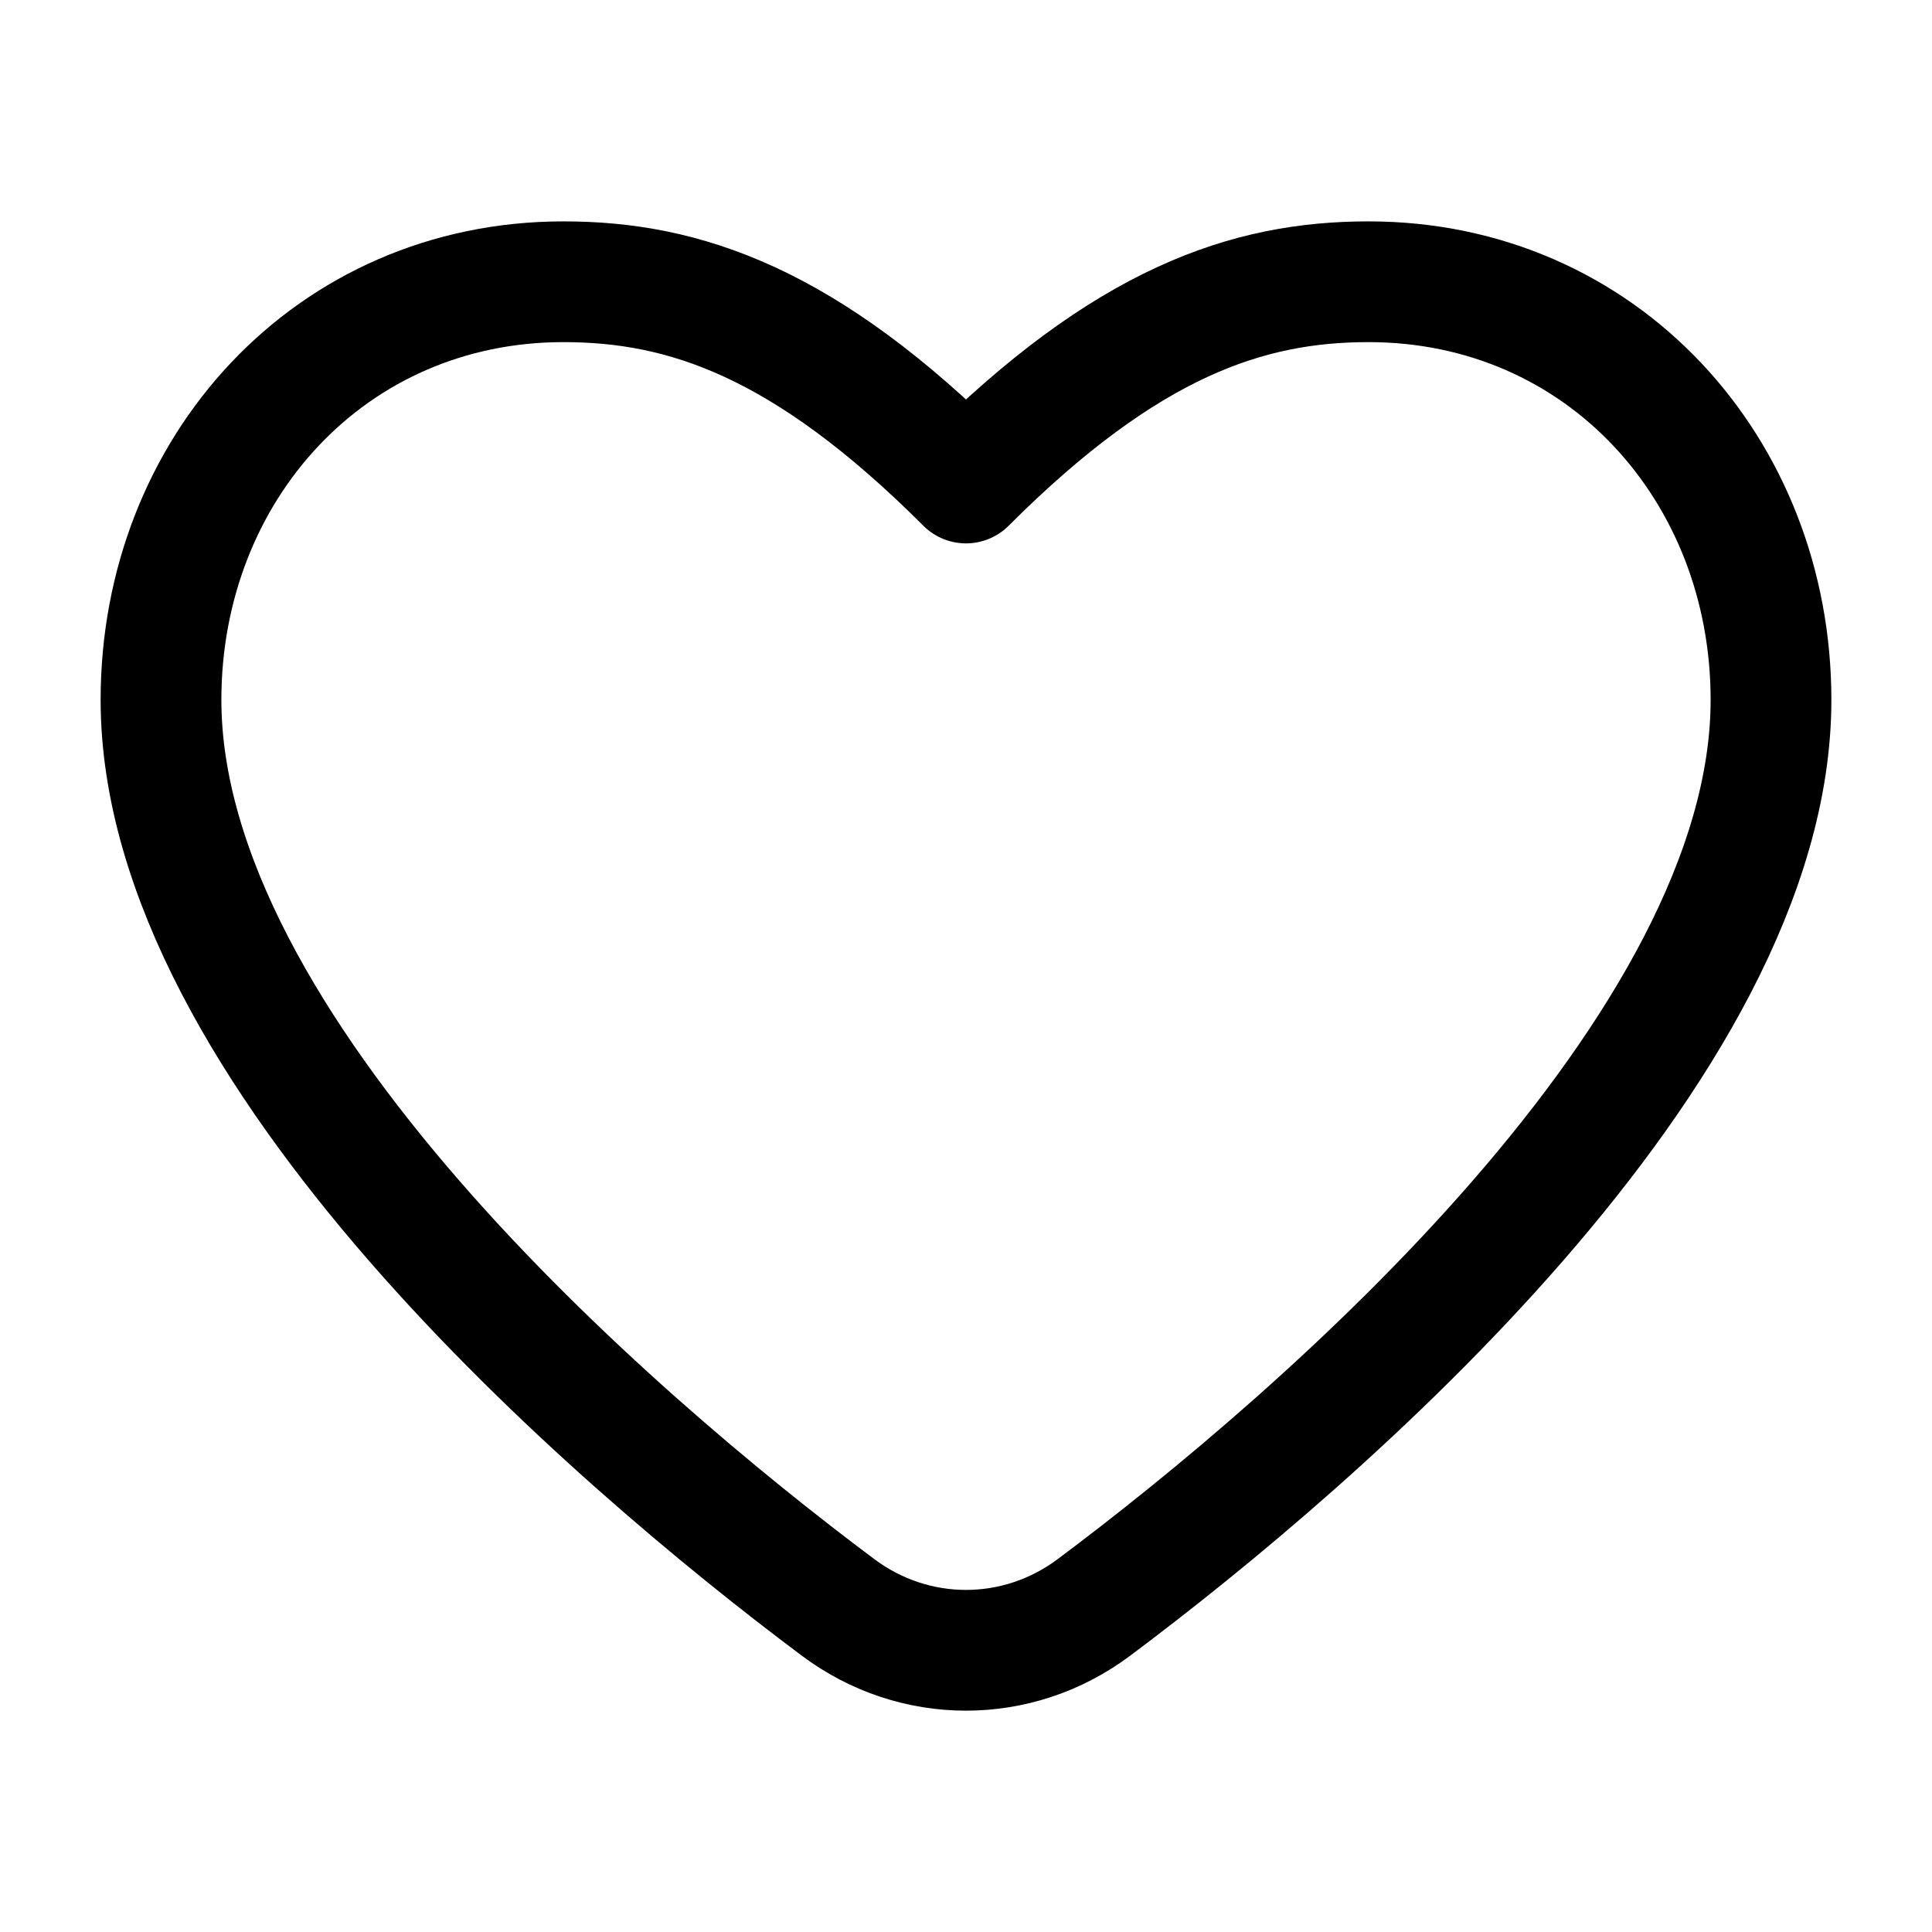
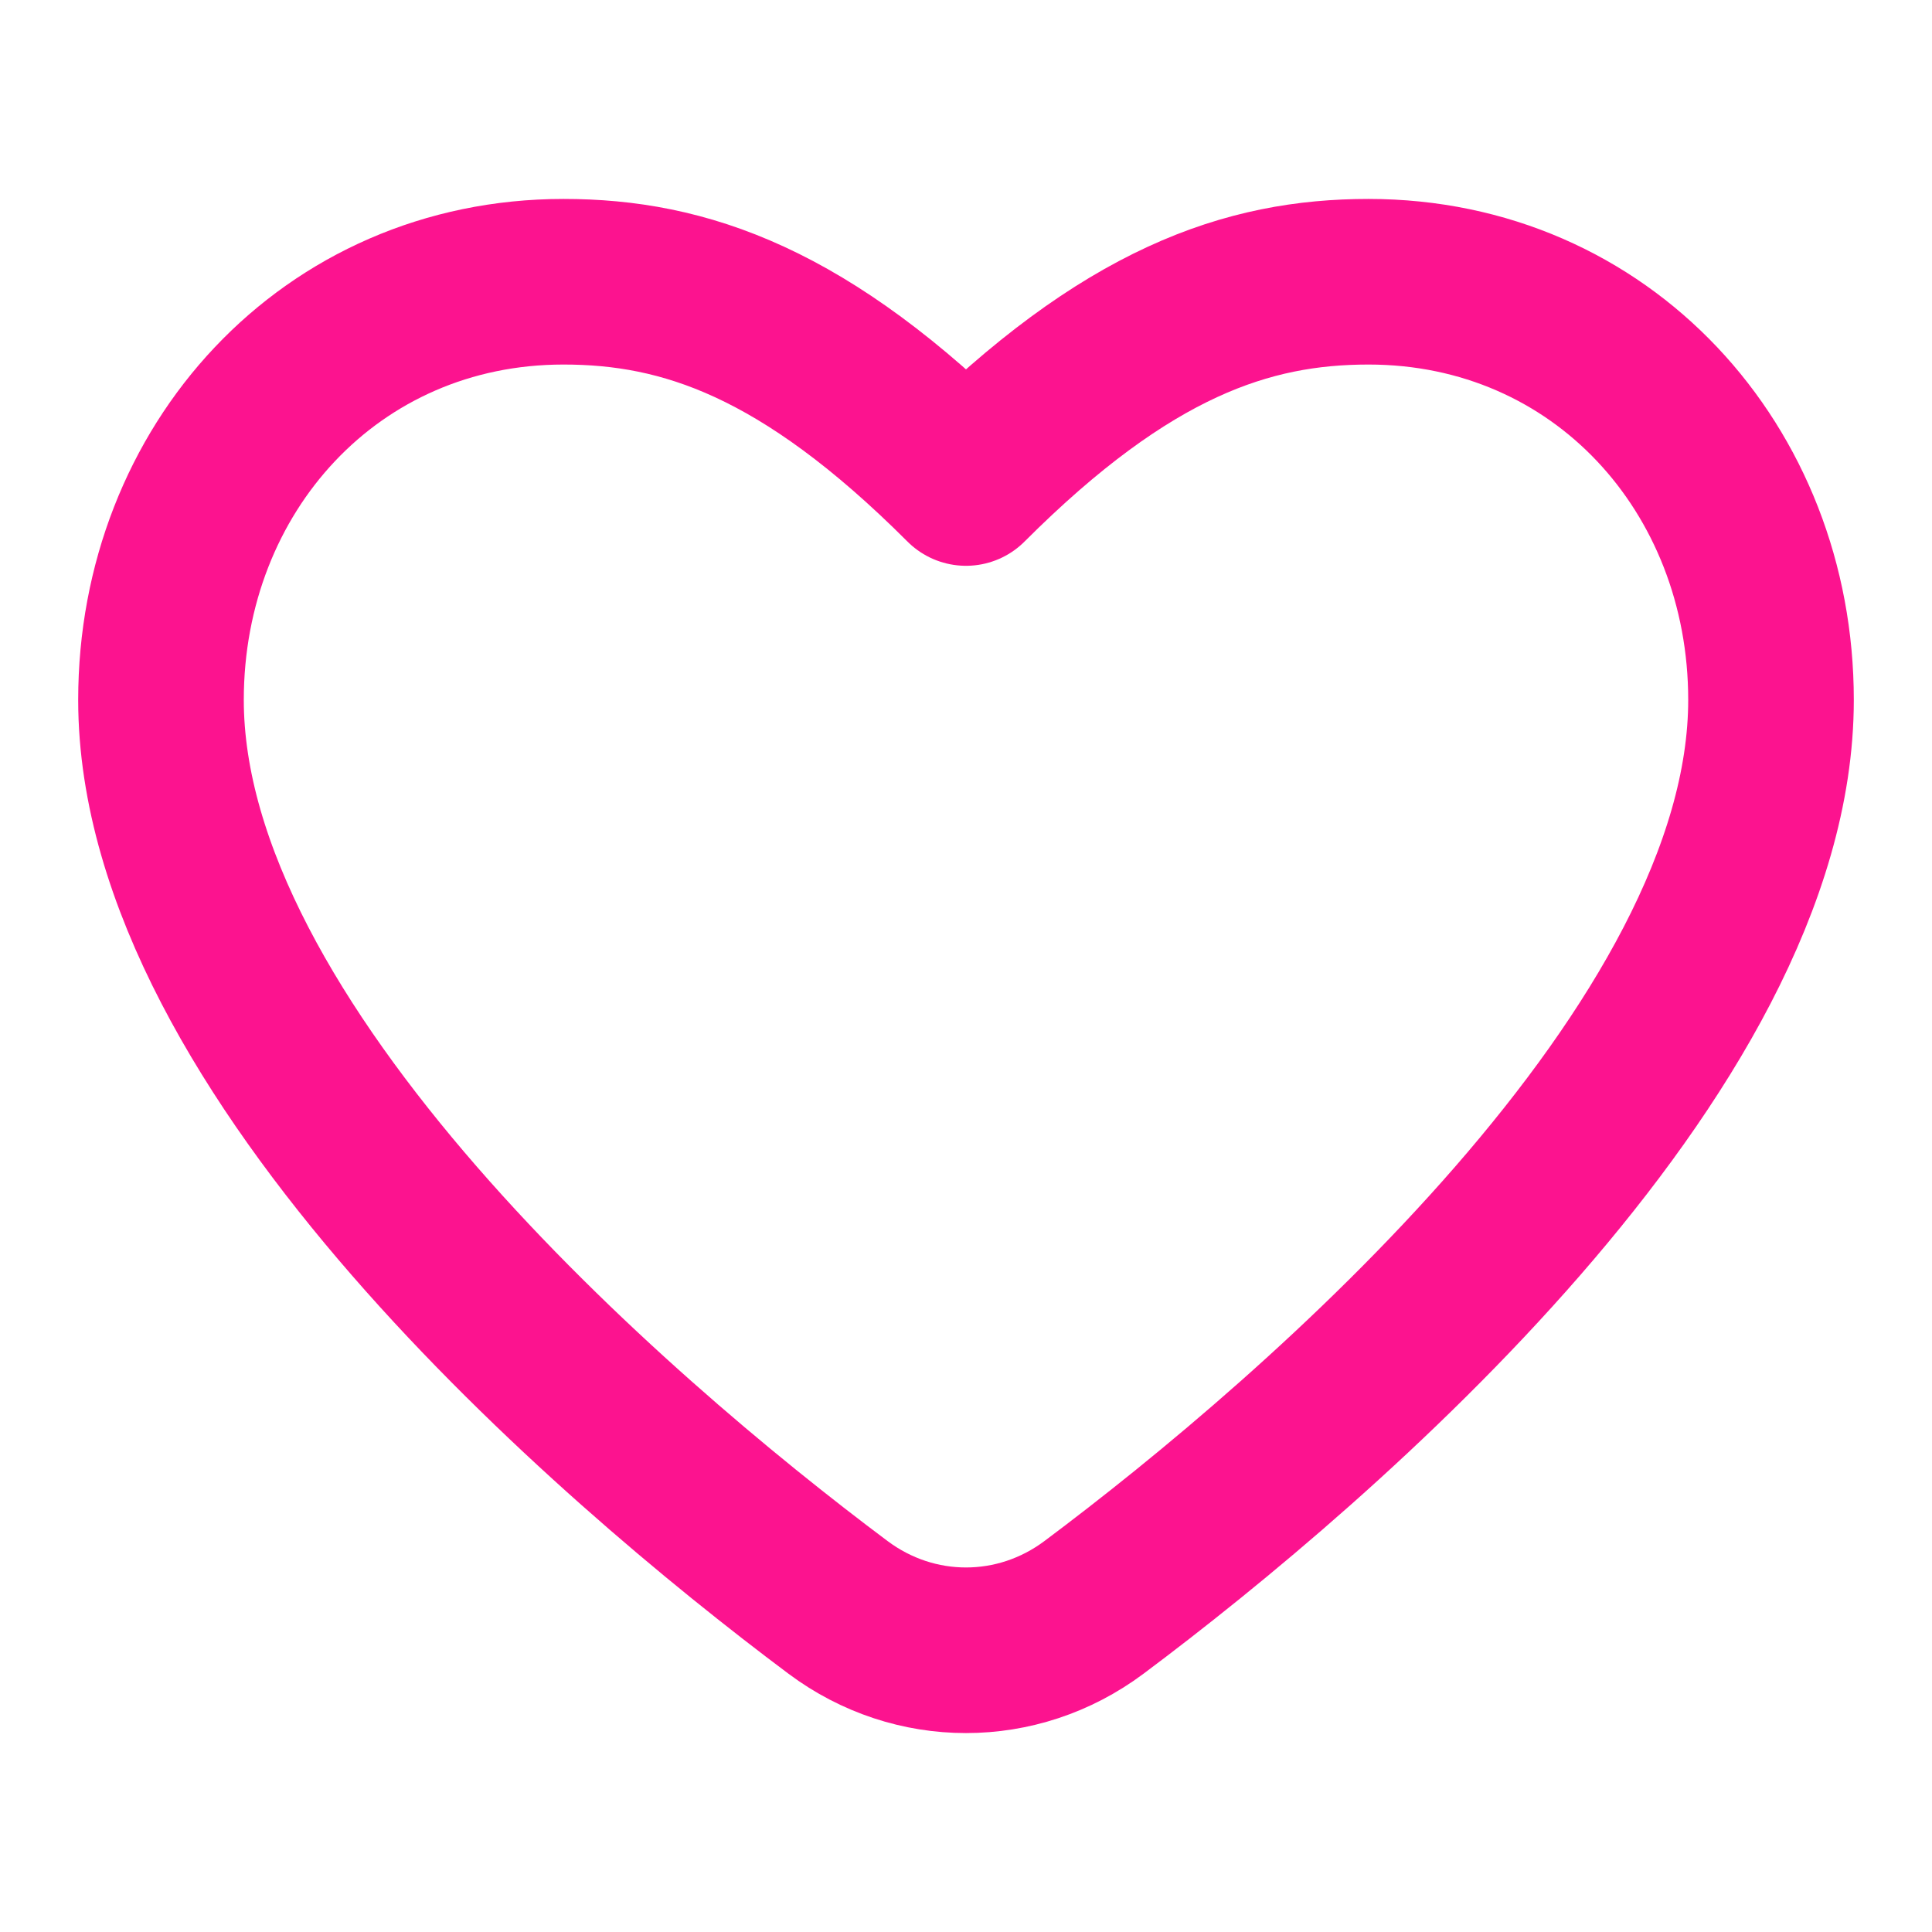
- <svg xmlns="http://www.w3.org/2000/svg" viewBox="0 0 24 24" width="24" height="24" color="#000000" fill="none">
-   <path d="M10.411 19.968C7.589 17.858 2 13.035 2 8.694C2 5.826 4.105 3.5 7 3.5C8.5 3.5 10 4 12 6C14 4 15.5 3.5 17 3.5C19.895 3.5 22 5.826 22 8.694C22 13.035 16.411 17.858 13.589 19.968C12.64 20.678 11.36 20.678 10.411 19.968Z" stroke="#000000" stroke-width="1.5" stroke-linecap="round" stroke-linejoin="round" />
+ <svg xmlns="http://www.w3.org/2000/svg" width="70" height="70" viewBox="0 0 70 70" fill="none">
+   <path d="M30.364 58.239C22.136 52.086 5.833 38.018 5.833 25.359C5.833 16.991 11.974 10.208 20.417 10.208C24.792 10.208 29.167 11.667 35 17.5C40.833 11.667 45.208 10.208 49.583 10.208C58.026 10.208 64.167 16.991 64.167 25.359C64.167 38.018 47.864 52.086 39.636 58.239C36.866 60.31 33.134 60.31 30.364 58.239Z" stroke="#FC138F" stroke-width="6" stroke-linecap="round" stroke-linejoin="round" />
</svg>
